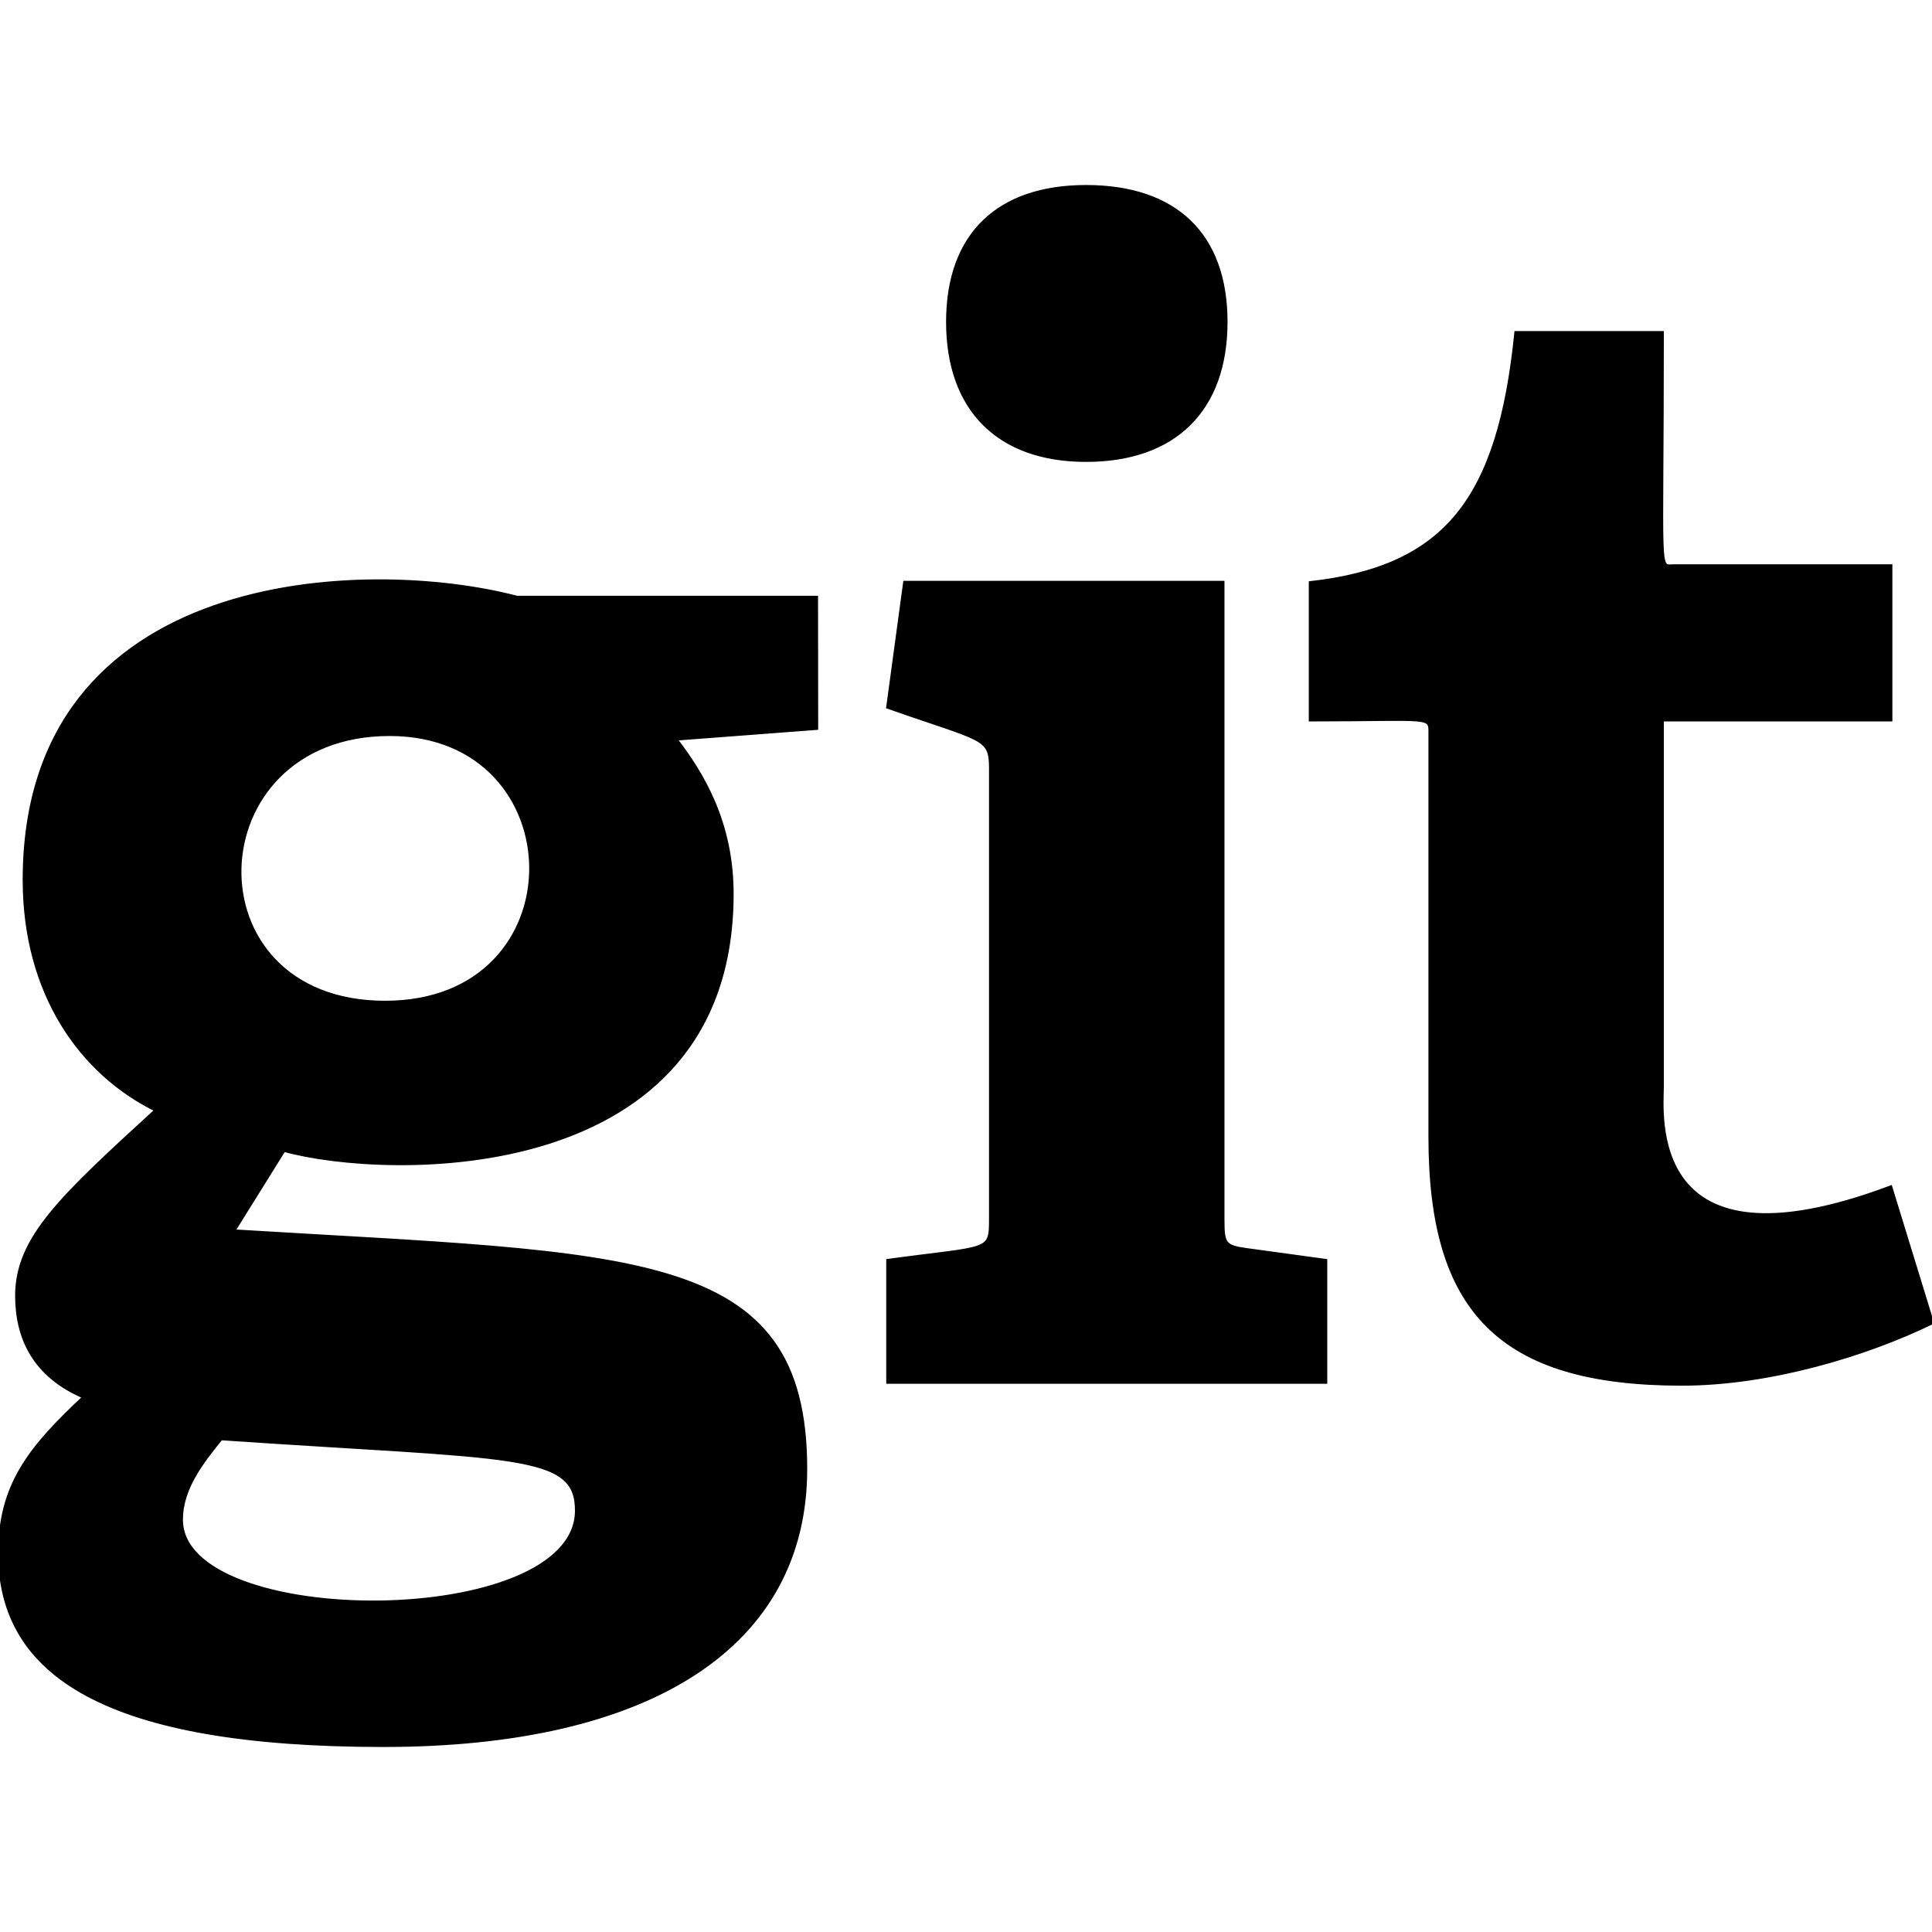
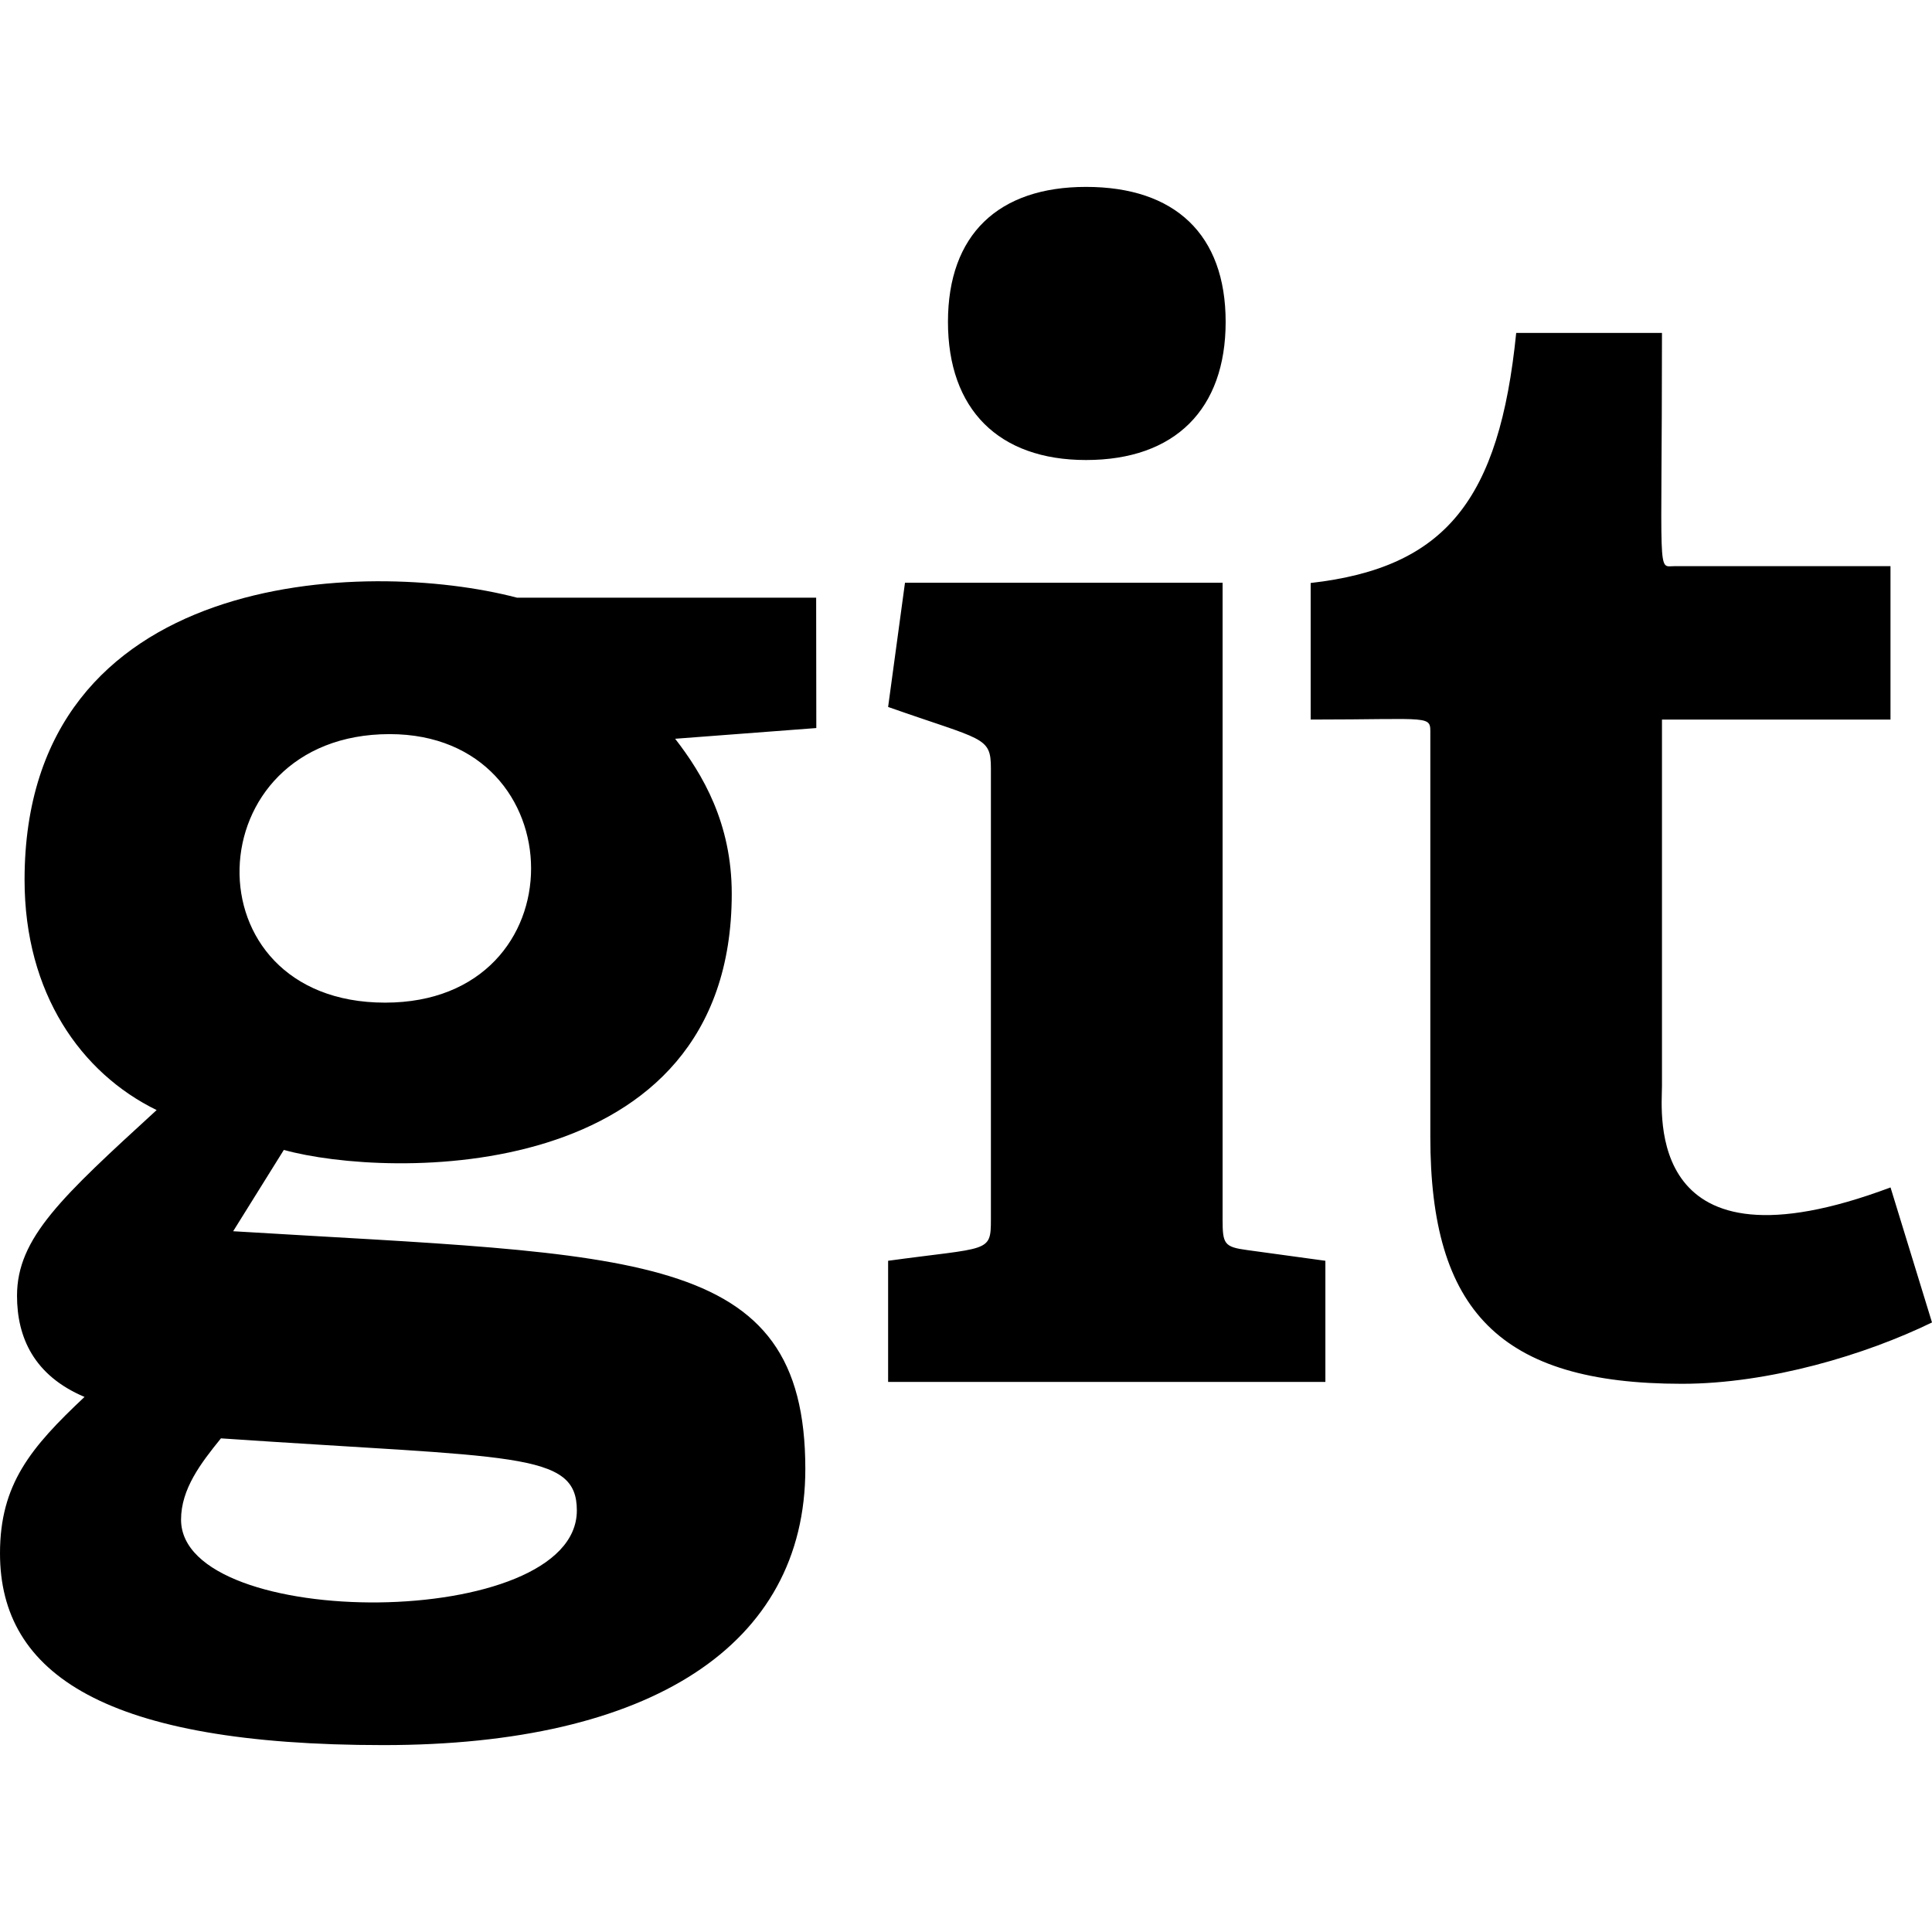
- <svg xmlns="http://www.w3.org/2000/svg" stroke="currentColor" viewBox="0 0 512 512">
+ <svg xmlns="http://www.w3.org/2000/svg" fill="currentColor" viewBox="0 0 512 512">
  <path d="M216.29 158.39H137C97 147.9 6.51 150.63 6.51 233.18c0 30.09 15 51.23 35 61-25.1 23-37 33.85-37 49.21 0 11 4.47 21.14 17.89 26.81C8.13 383.61 0 393.35 0 411.65c0 32.11 28.05 50.82 101.63 50.82 70.75 0 111.79-26.42 111.79-73.18 0-58.66-45.16-56.5-151.63-63l13.43-21.55c27.27 7.58 118.7 10 118.7-67.89 0-18.7-7.73-31.71-15-41.07l37.41-2.84zm-63.42 241.9c0 32.06-104.89 32.1-104.89 2.43 0-8.14 5.27-15 10.57-21.54 77.71 5.3 94.32 3.37 94.32 19.11zm-50.81-134.58c-52.8 0-50.46-71.16 1.2-71.16 49.54 0 50.82 71.16-1.2 71.16zm133.3 100.51v-32.1c26.75-3.66 27.24-2 27.24-11V203.61c0-8.5-2.05-7.38-27.24-16.26l4.47-32.92H324v168.71c0 6.51.4 7.32 6.51 8.14l20.73 2.84v32.1zm52.45-244.31c-23.17 0-36.59-13.43-36.59-36.61s13.42-35.77 36.59-35.77c23.58 0 37 12.62 37 35.77s-13.42 36.61-37 36.61zM512 350.46c-17.49 8.53-43.1 16.26-66.28 16.26-48.38 0-66.67-19.5-66.67-65.46V194.75c0-5.42 1.05-4.06-31.71-4.06V154.5c35.78-4.07 50-22 54.47-66.27h38.63c0 65.83-1.34 61.81 3.26 61.81H501v40.65h-60.56v97.15c0 6.92-4.92 51.41 60.57 26.84z" />
</svg>
